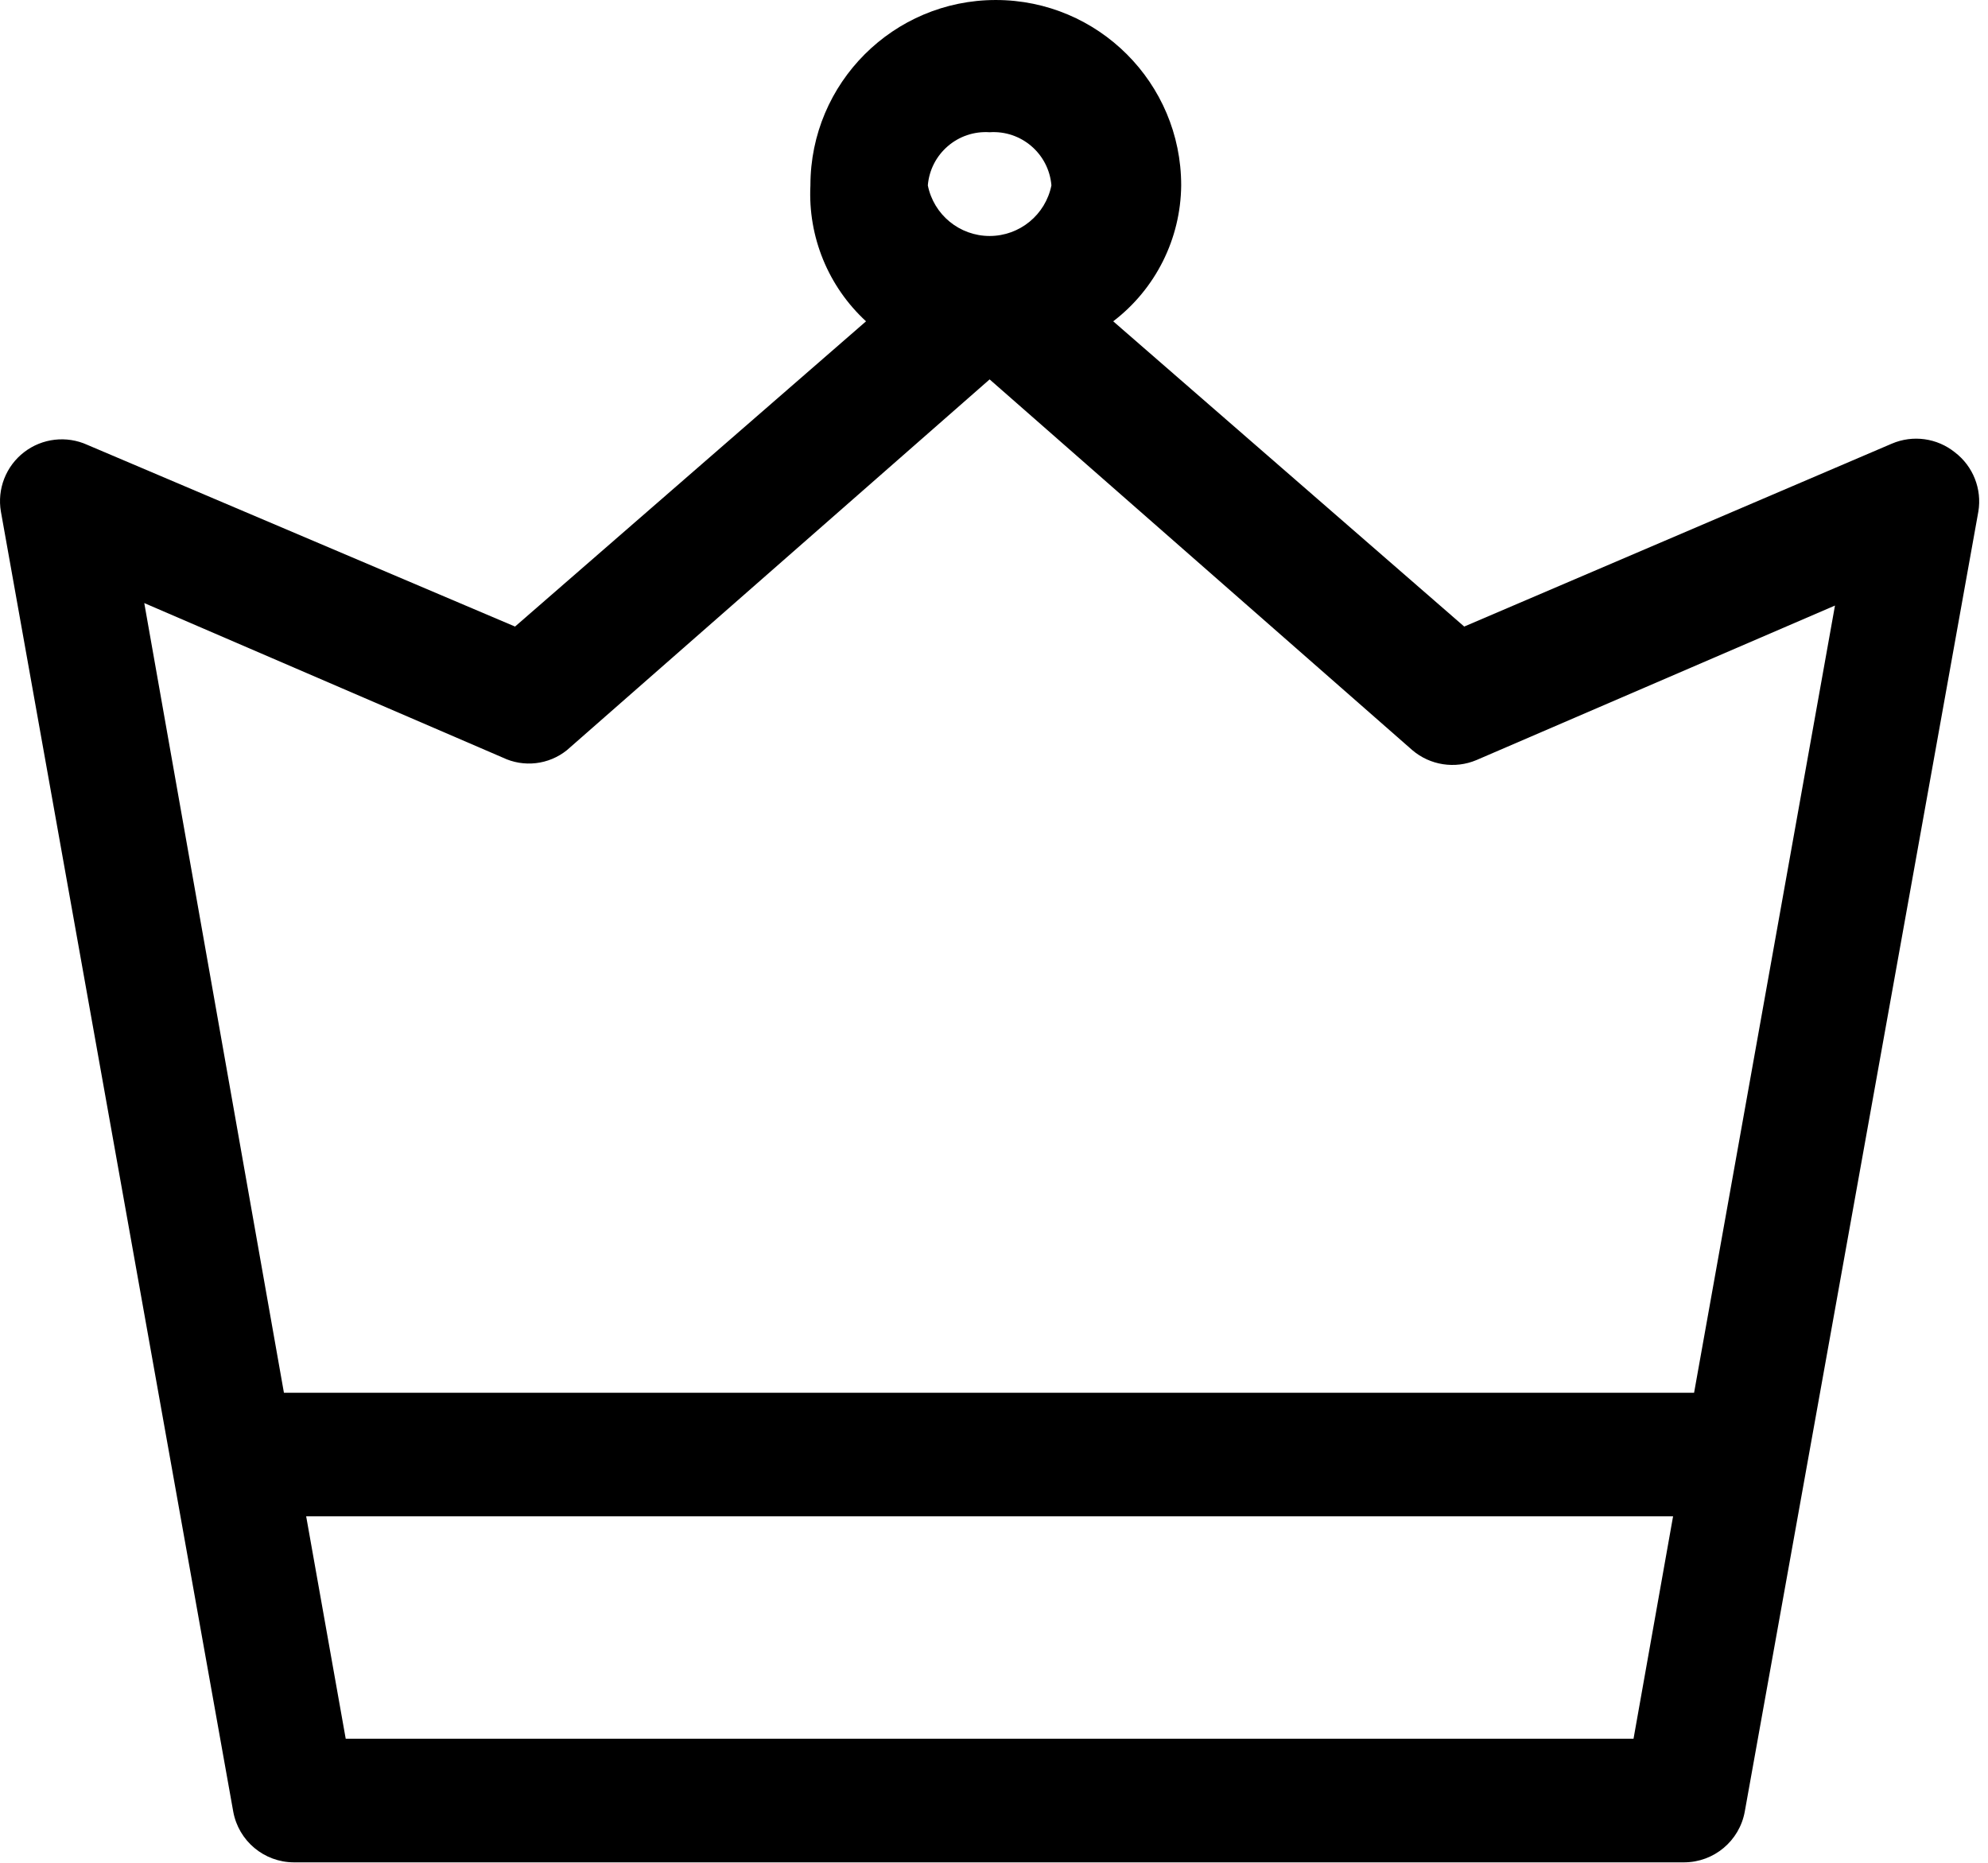
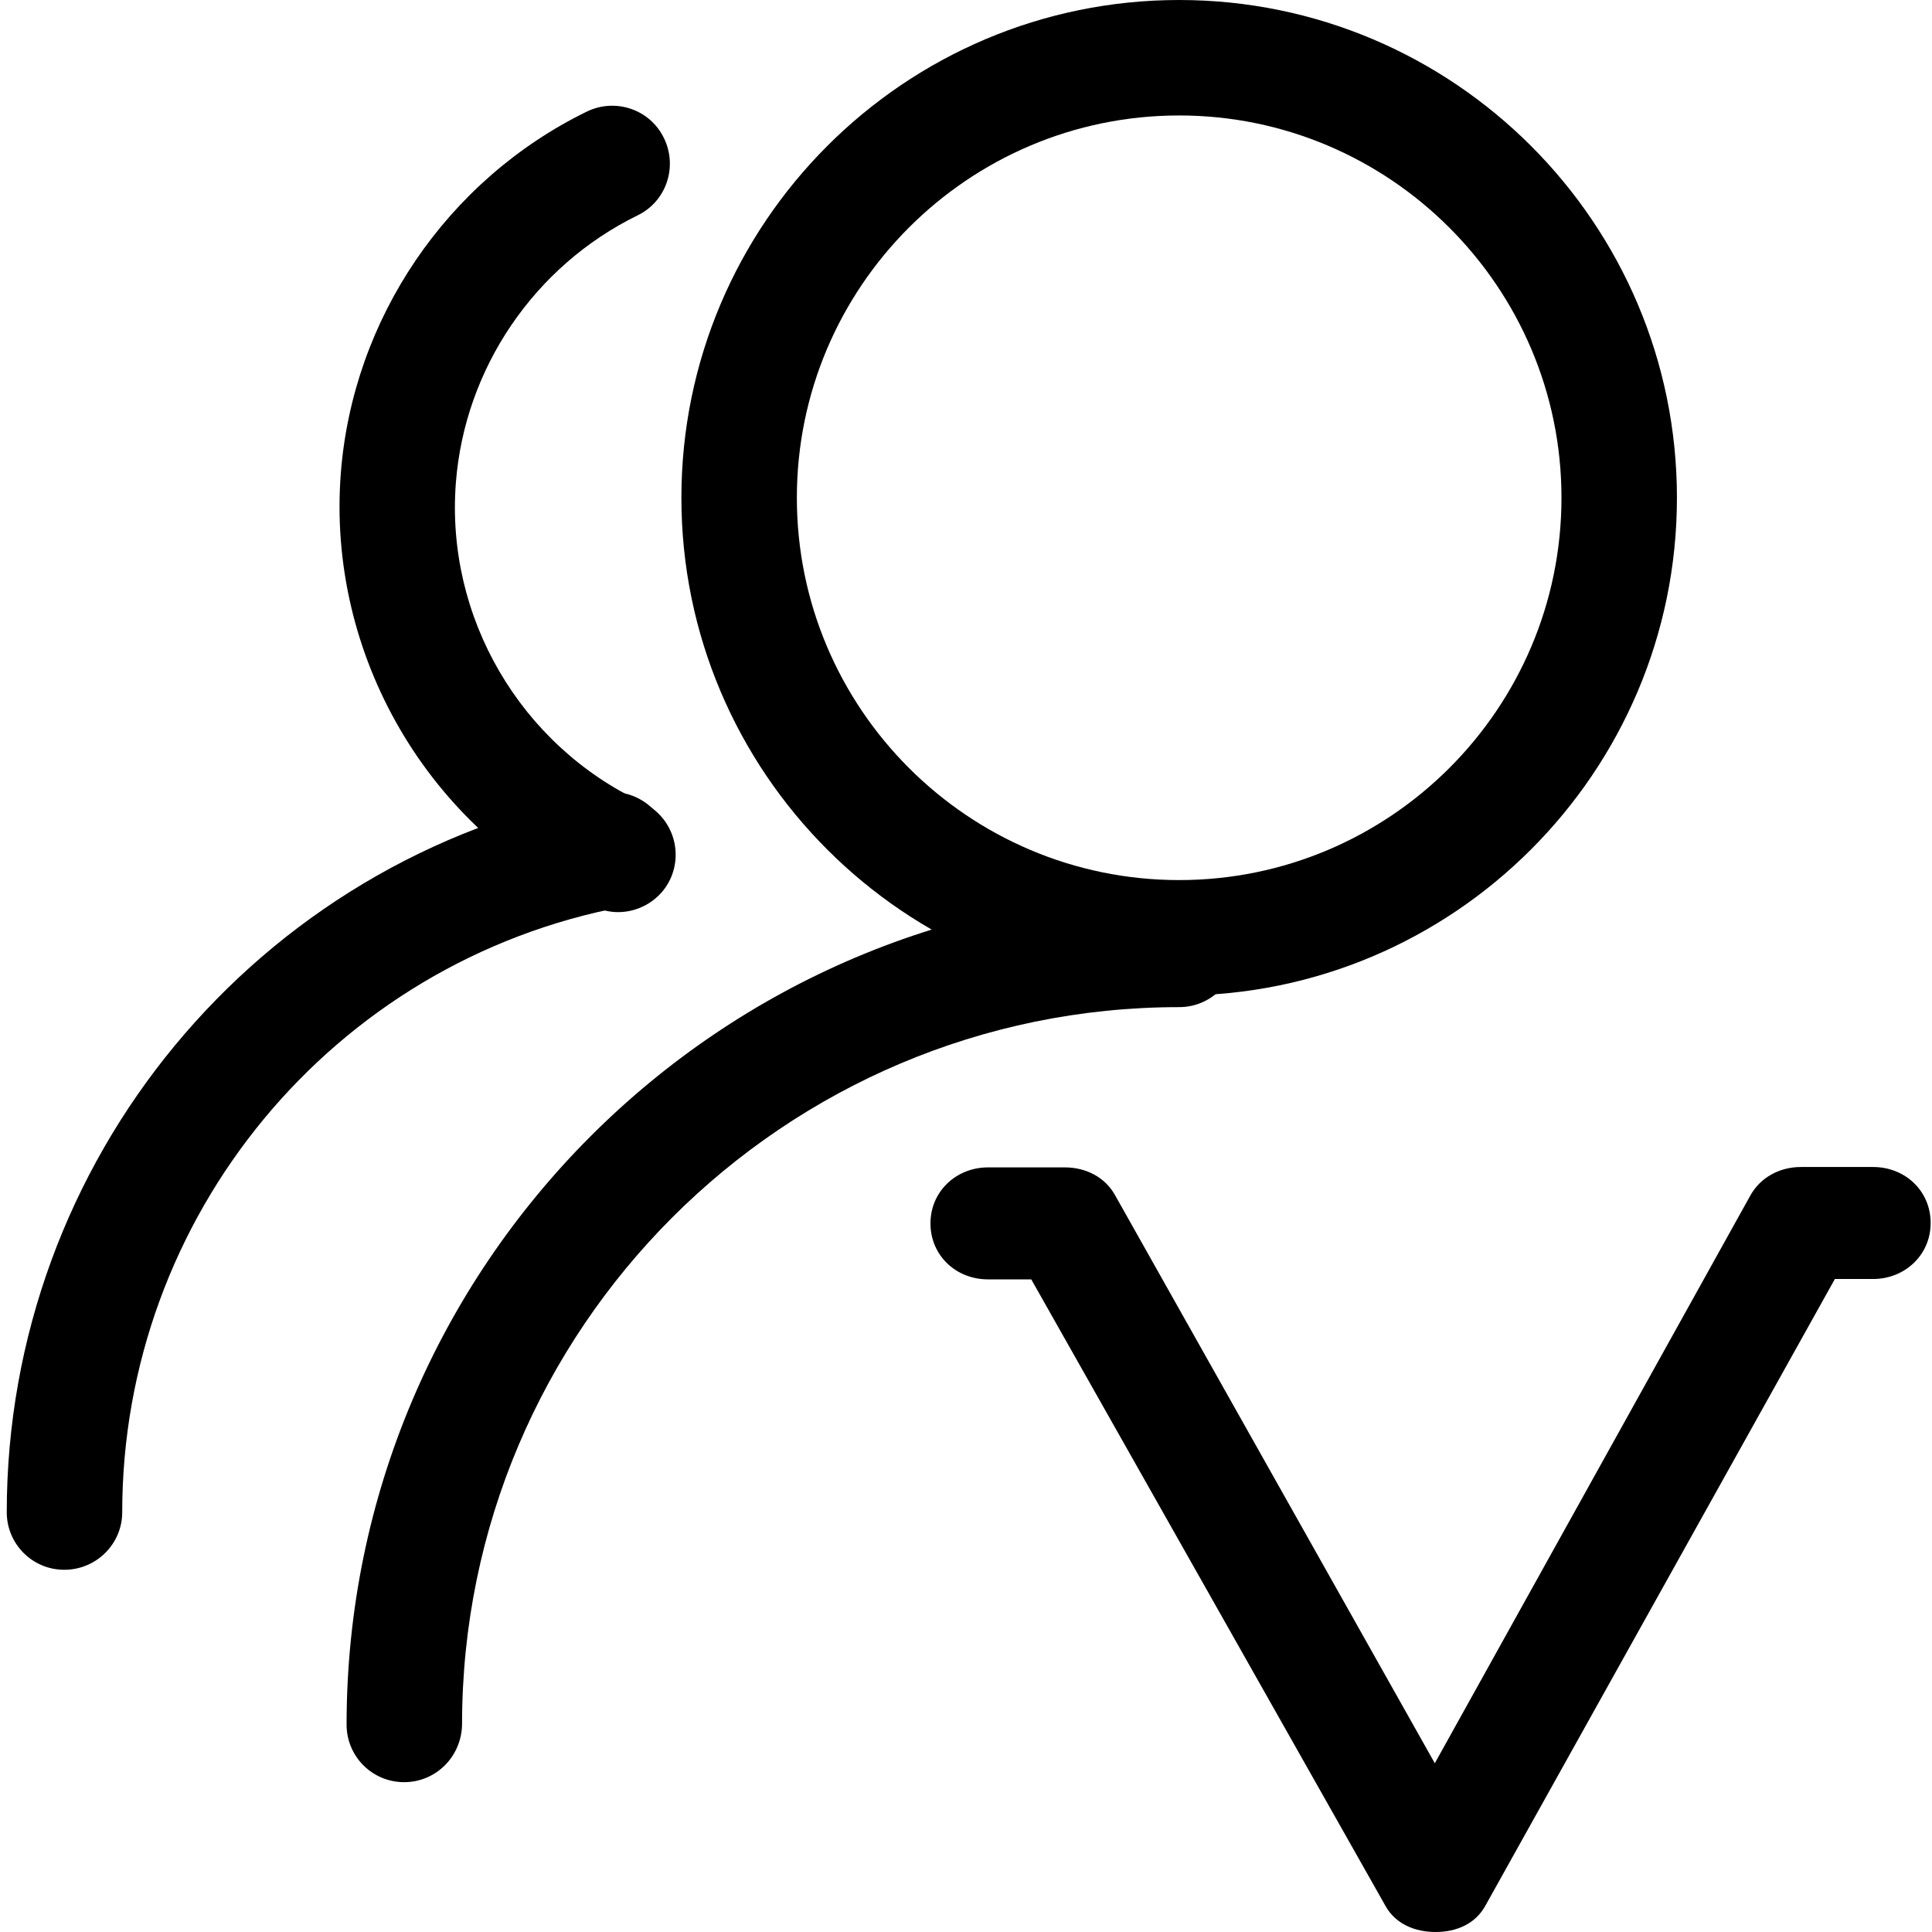
- <svg xmlns="http://www.w3.org/2000/svg" t="1550134327425" class="icon" style="" viewBox="0 0 1093 1024" version="1.1" p-id="2192" width="68.312" height="64">
-   <defs>
-     <style type="text/css" />
-   </defs>
-   <path d="M1074.78 248.695a33.975 33.975 0 0 0-34.654-4.756L805.021 344.504 612.044 176.669a95.129 95.129 0 0 0 37.372-74.745 101.924 101.924 0 0 0-203.849 0A95.129 95.129 0 0 0 476.145 176.669L283.168 344.504 48.062 244.618a33.975 33.975 0 0 0-47.565 36.693l127.745 714.829a33.975 33.975 0 0 0 33.295 27.859h764.433a33.975 33.975 0 0 0 33.295-27.859L1087.691 281.311a33.975 33.975 0 0 0-12.91-32.616zM544.094 72.706a31.936 31.936 0 0 1 33.975 29.218 34.654 34.654 0 0 1-67.95 0A31.936 31.936 0 0 1 544.094 72.706zM190.077 956.05l-21.744-122.309h751.522l-21.744 122.309z m741.33-190.259H156.102L79.319 331.594l197.054 84.937A33.295 33.295 0 0 0 311.707 412.454L544.094 208.605l232.388 203.849a33.975 33.975 0 0 0 35.334 5.436l197.054-84.937z" fill="" p-id="2193" />
+ <svg xmlns="http://www.w3.org/2000/svg" t="1605771975366" class="icon" viewBox="0 0 1024 1024" version="1.1" p-id="1846" width="64" height="64">
+   <path d="M624.982 527.658c-145.525 0-263.829-118.303-263.829-263.829S479.456 0 624.982 0s263.829 118.303 263.829 263.829-118.508 263.829-263.829 263.829z m0-466.459c-111.754 0-202.63 90.877-202.63 202.63s90.877 202.63 202.63 202.63 202.63-90.877 202.63-202.63-91.081-202.63-202.63-202.63z" p-id="1847" />
+   <path d="M214.195 944.585c-16.988 0-30.497-13.713-30.497-30.497 0-243.361 197.923-441.284 441.284-441.284 16.988 0 30.497 13.713 30.497 30.497 0 16.988-13.713 30.497-30.497 30.497-209.589 0-380.086 170.496-380.086 380.086-0.205 16.988-13.713 30.702-30.702 30.702zM327.586 483.448c-4.298 0-8.801-1.023-12.895-2.865-87.602-40.935-141.432-133.245-134.064-229.648 6.345-82.076 56.286-155.555 130.379-191.783 15.146-7.368 33.567-1.228 40.935 14.123 7.368 15.146 1.228 33.567-14.123 40.935-54.649 26.813-91.491 81.052-96.198 141.637-5.526 71.228 34.181 139.18 98.859 169.473 15.351 7.164 21.9 25.38 14.737 40.731-5.117 10.848-16.169 17.398-27.631 17.398z" p-id="1848" />
+   <path d="M34.079 832.013c-16.988 0-30.497-13.713-30.497-30.497 0-186.256 132.631-346.518 315.203-381.109 16.579-3.275 32.544 7.778 35.819 24.357 3.07 16.579-7.778 32.544-24.357 35.819-153.917 29.064-265.466 164.151-265.466 320.934 0 16.784-13.713 30.497-30.702 30.497zM760.888 1024c-11.053 0-21.286-4.298-26.608-13.918L546.591 678.096h-22.924c-16.988 0-30.497-12.69-30.497-29.678s13.713-29.678 30.497-29.678h40.731c11.053 0 21.286 5.117 26.608 14.737l169.473 301.08 167.221-300.875c5.322-9.62 15.555-15.146 26.813-15.146H992.787c16.988 0 30.497 12.69 30.497 29.678s-13.713 29.678-30.497 29.678h-20.263L787.496 1009.673c-5.322 10.029-15.555 14.327-26.608 14.327z" p-id="1849" />
</svg>
